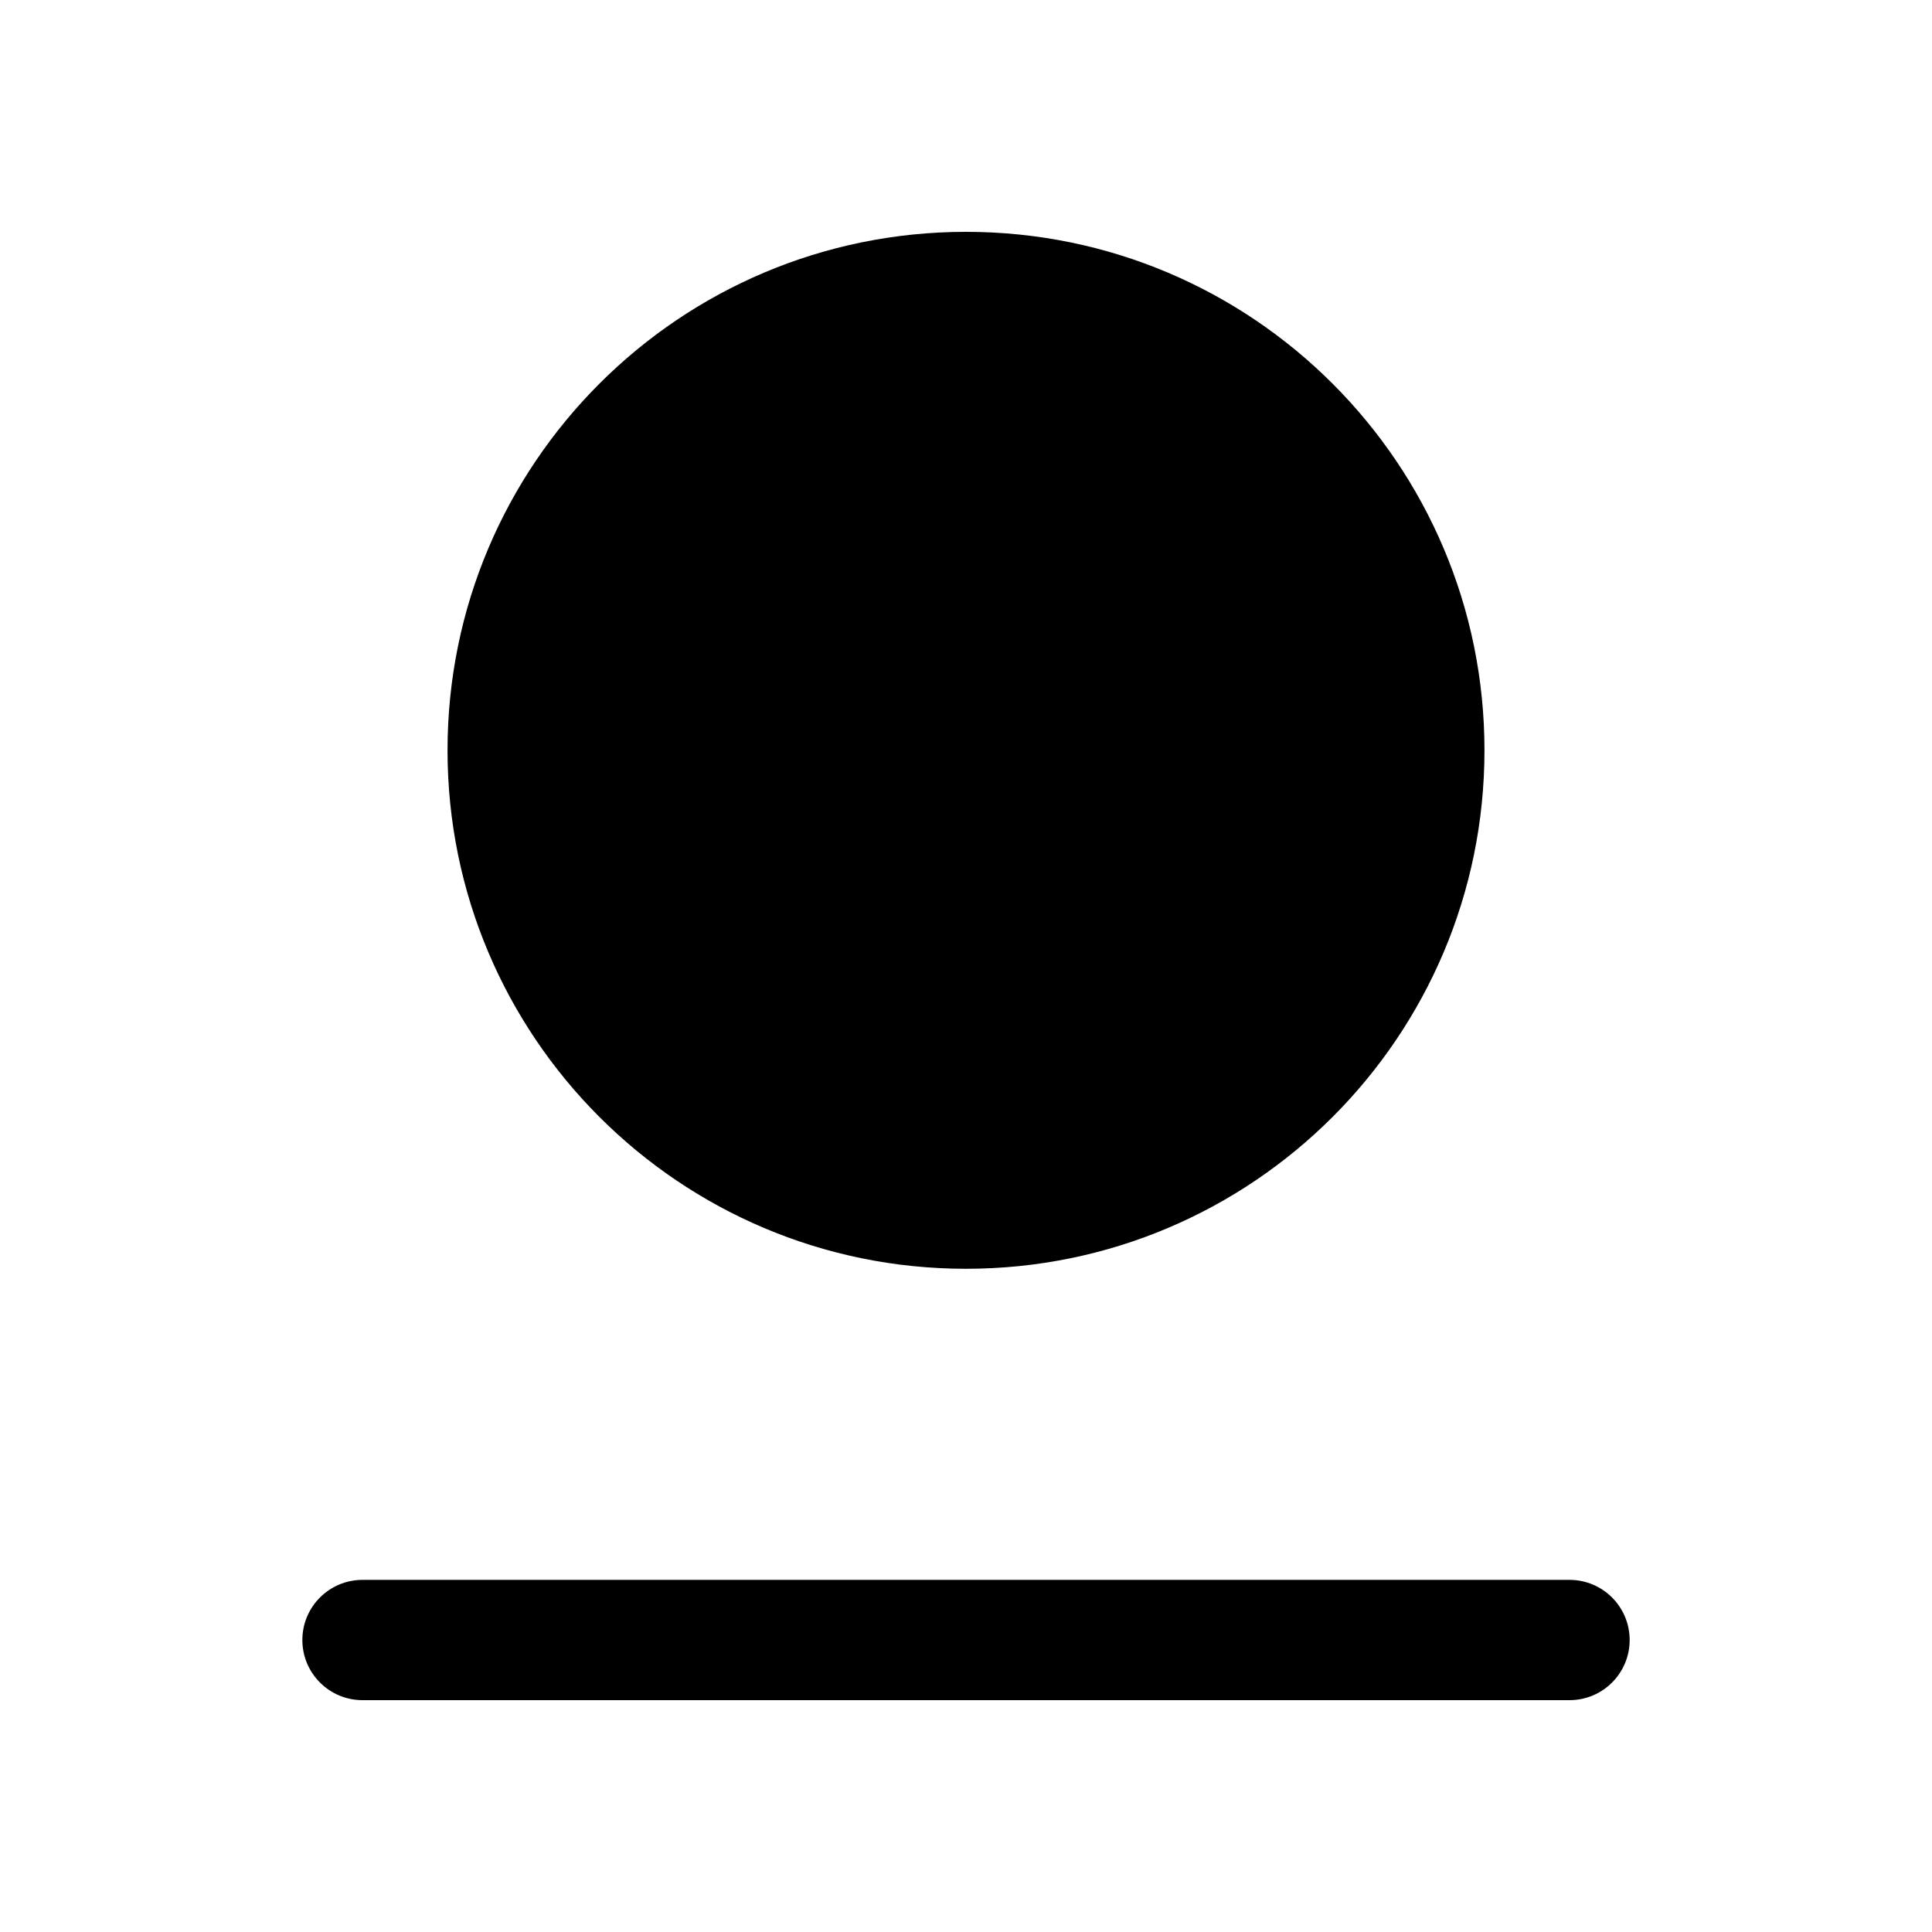
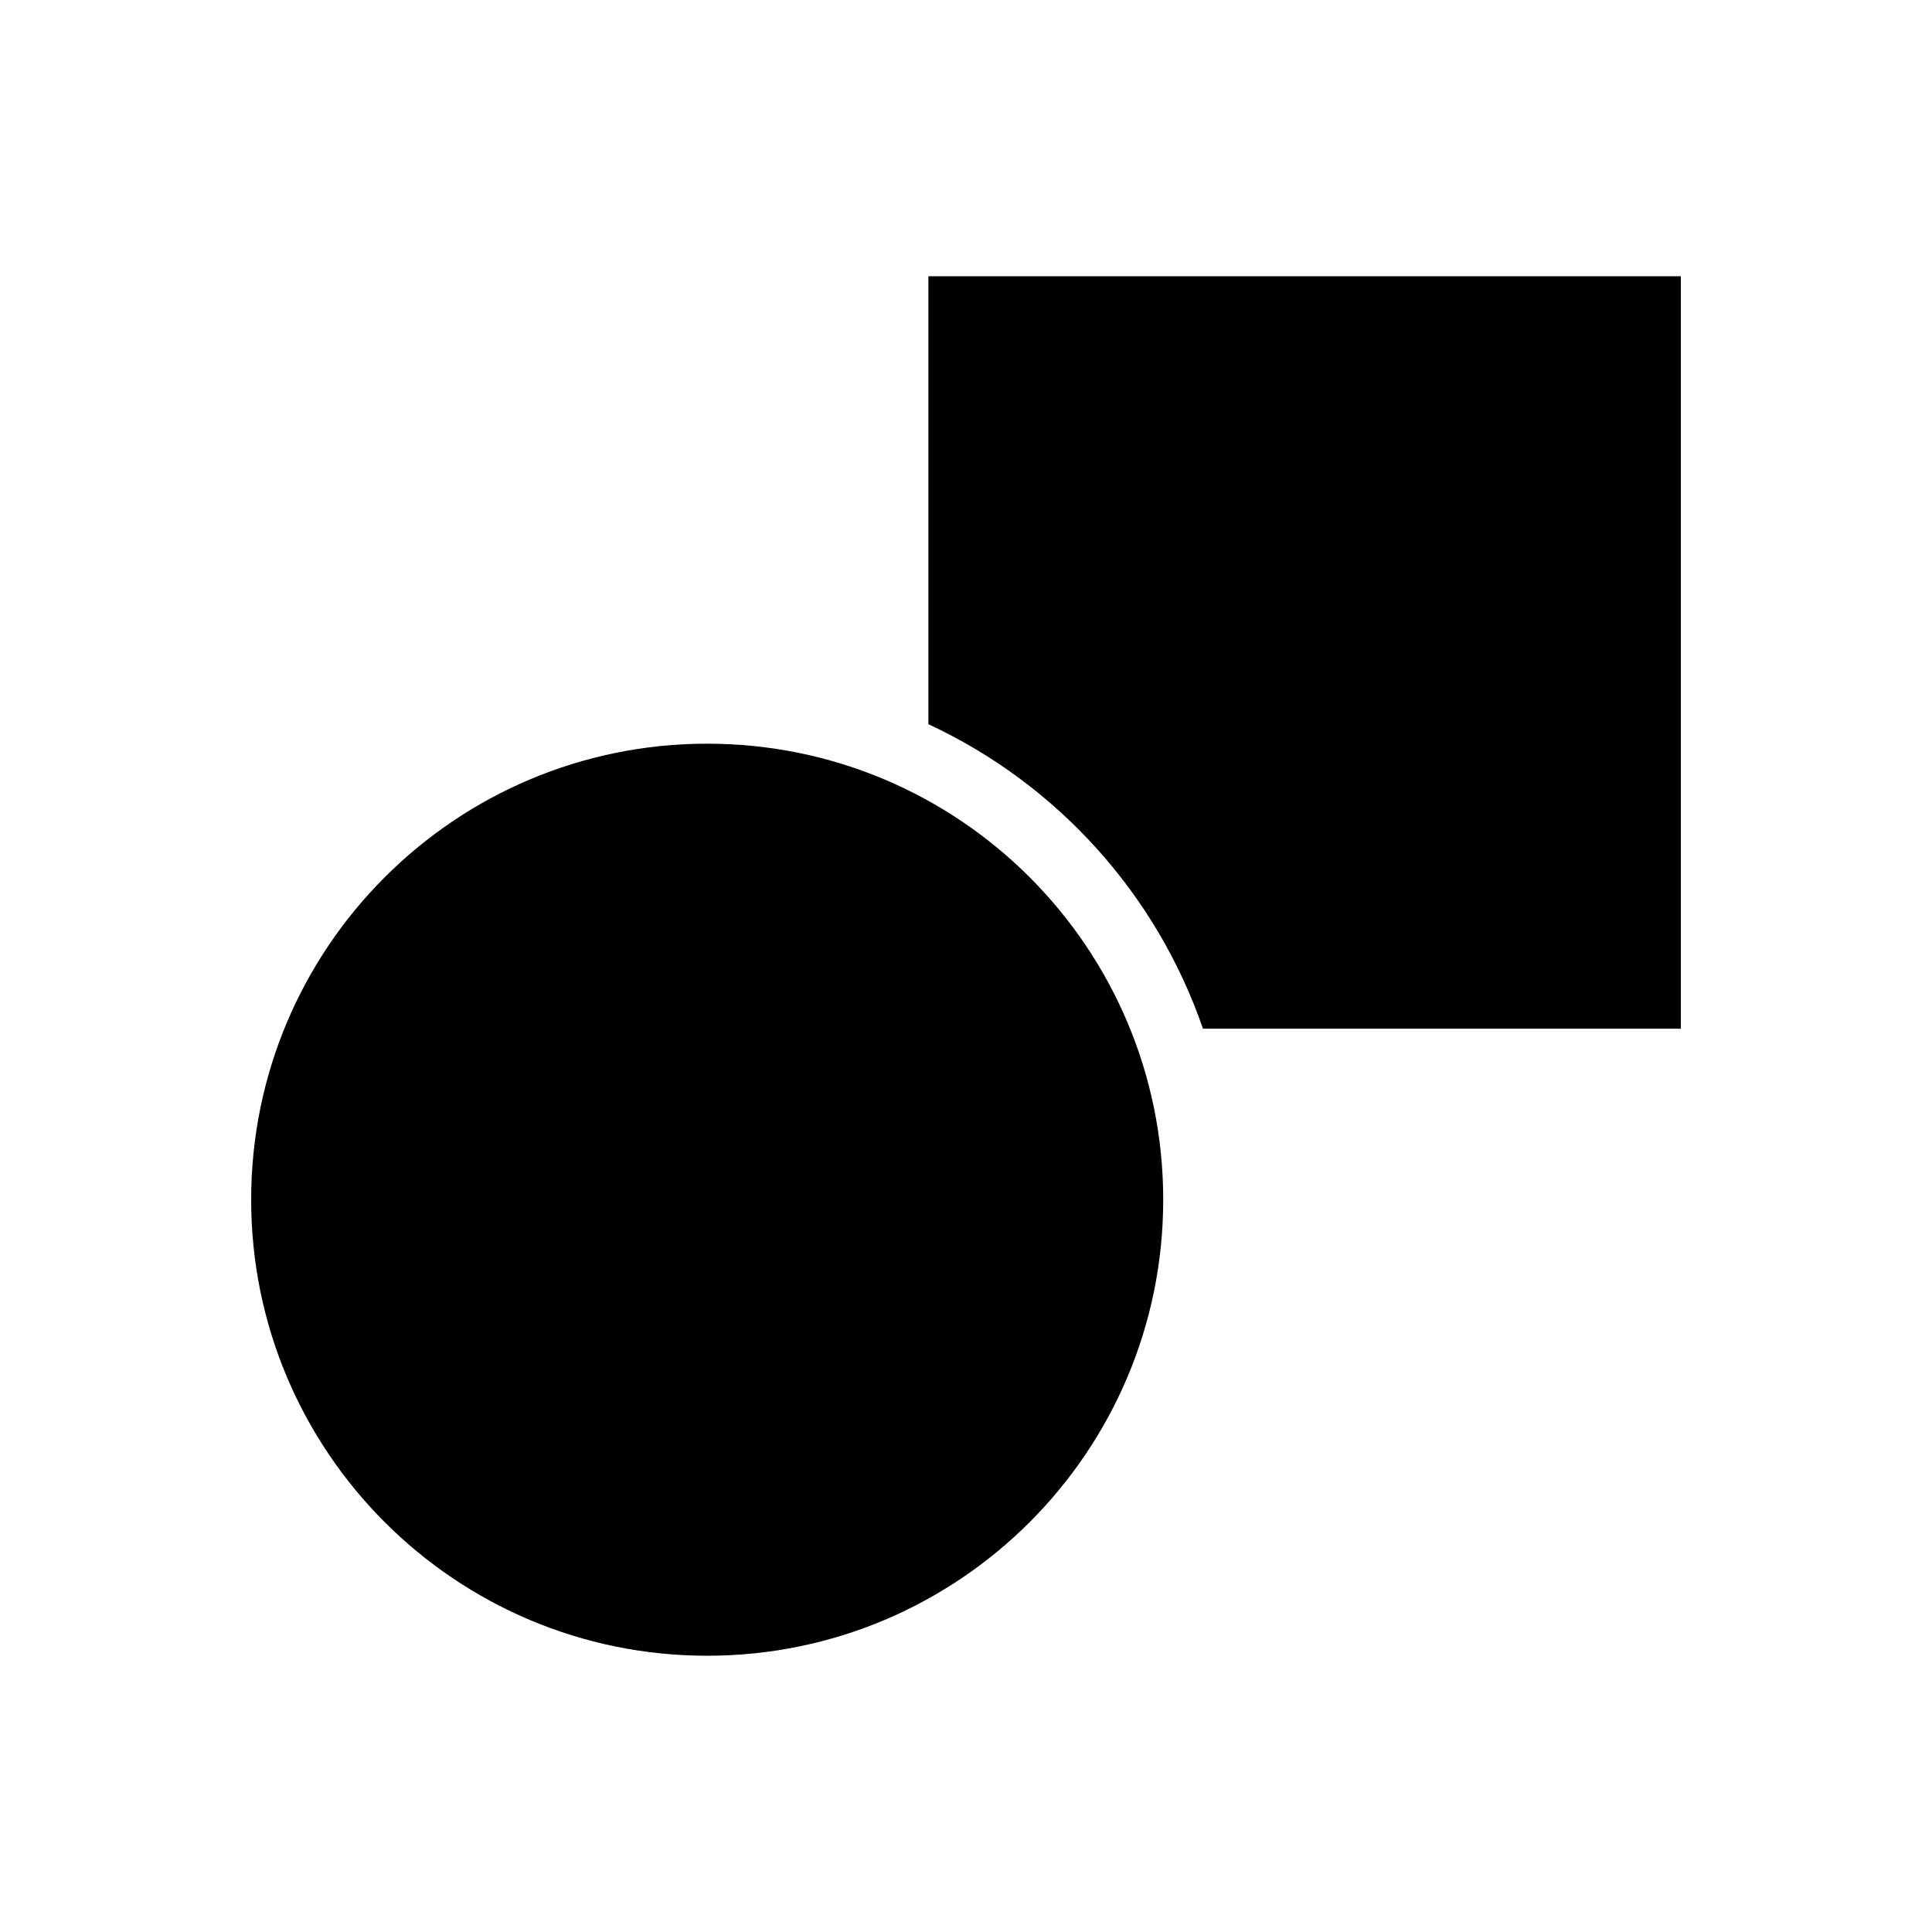
<svg xmlns="http://www.w3.org/2000/svg" viewBox="0 0 1000 1000" width="1000" height="1000" role="img" aria-label="Play Before Pixels">
-   <rect class="line" x="156.5" y="817.74" width="687.01" height="62.26" rx="31.13" fill="#000000" />
-   <circle cx="500" cy="388.36" r="268.36" fill="#000000" />
+   <path fill="#000000" d="M480.53 374.84V142.98H870V532.46H622.66A271.45 271.45 0 0 0 480.53 374.84Z" />
+   <circle cx="366.04" cy="620.97" r="236.04" fill="#000000" />
</svg>
